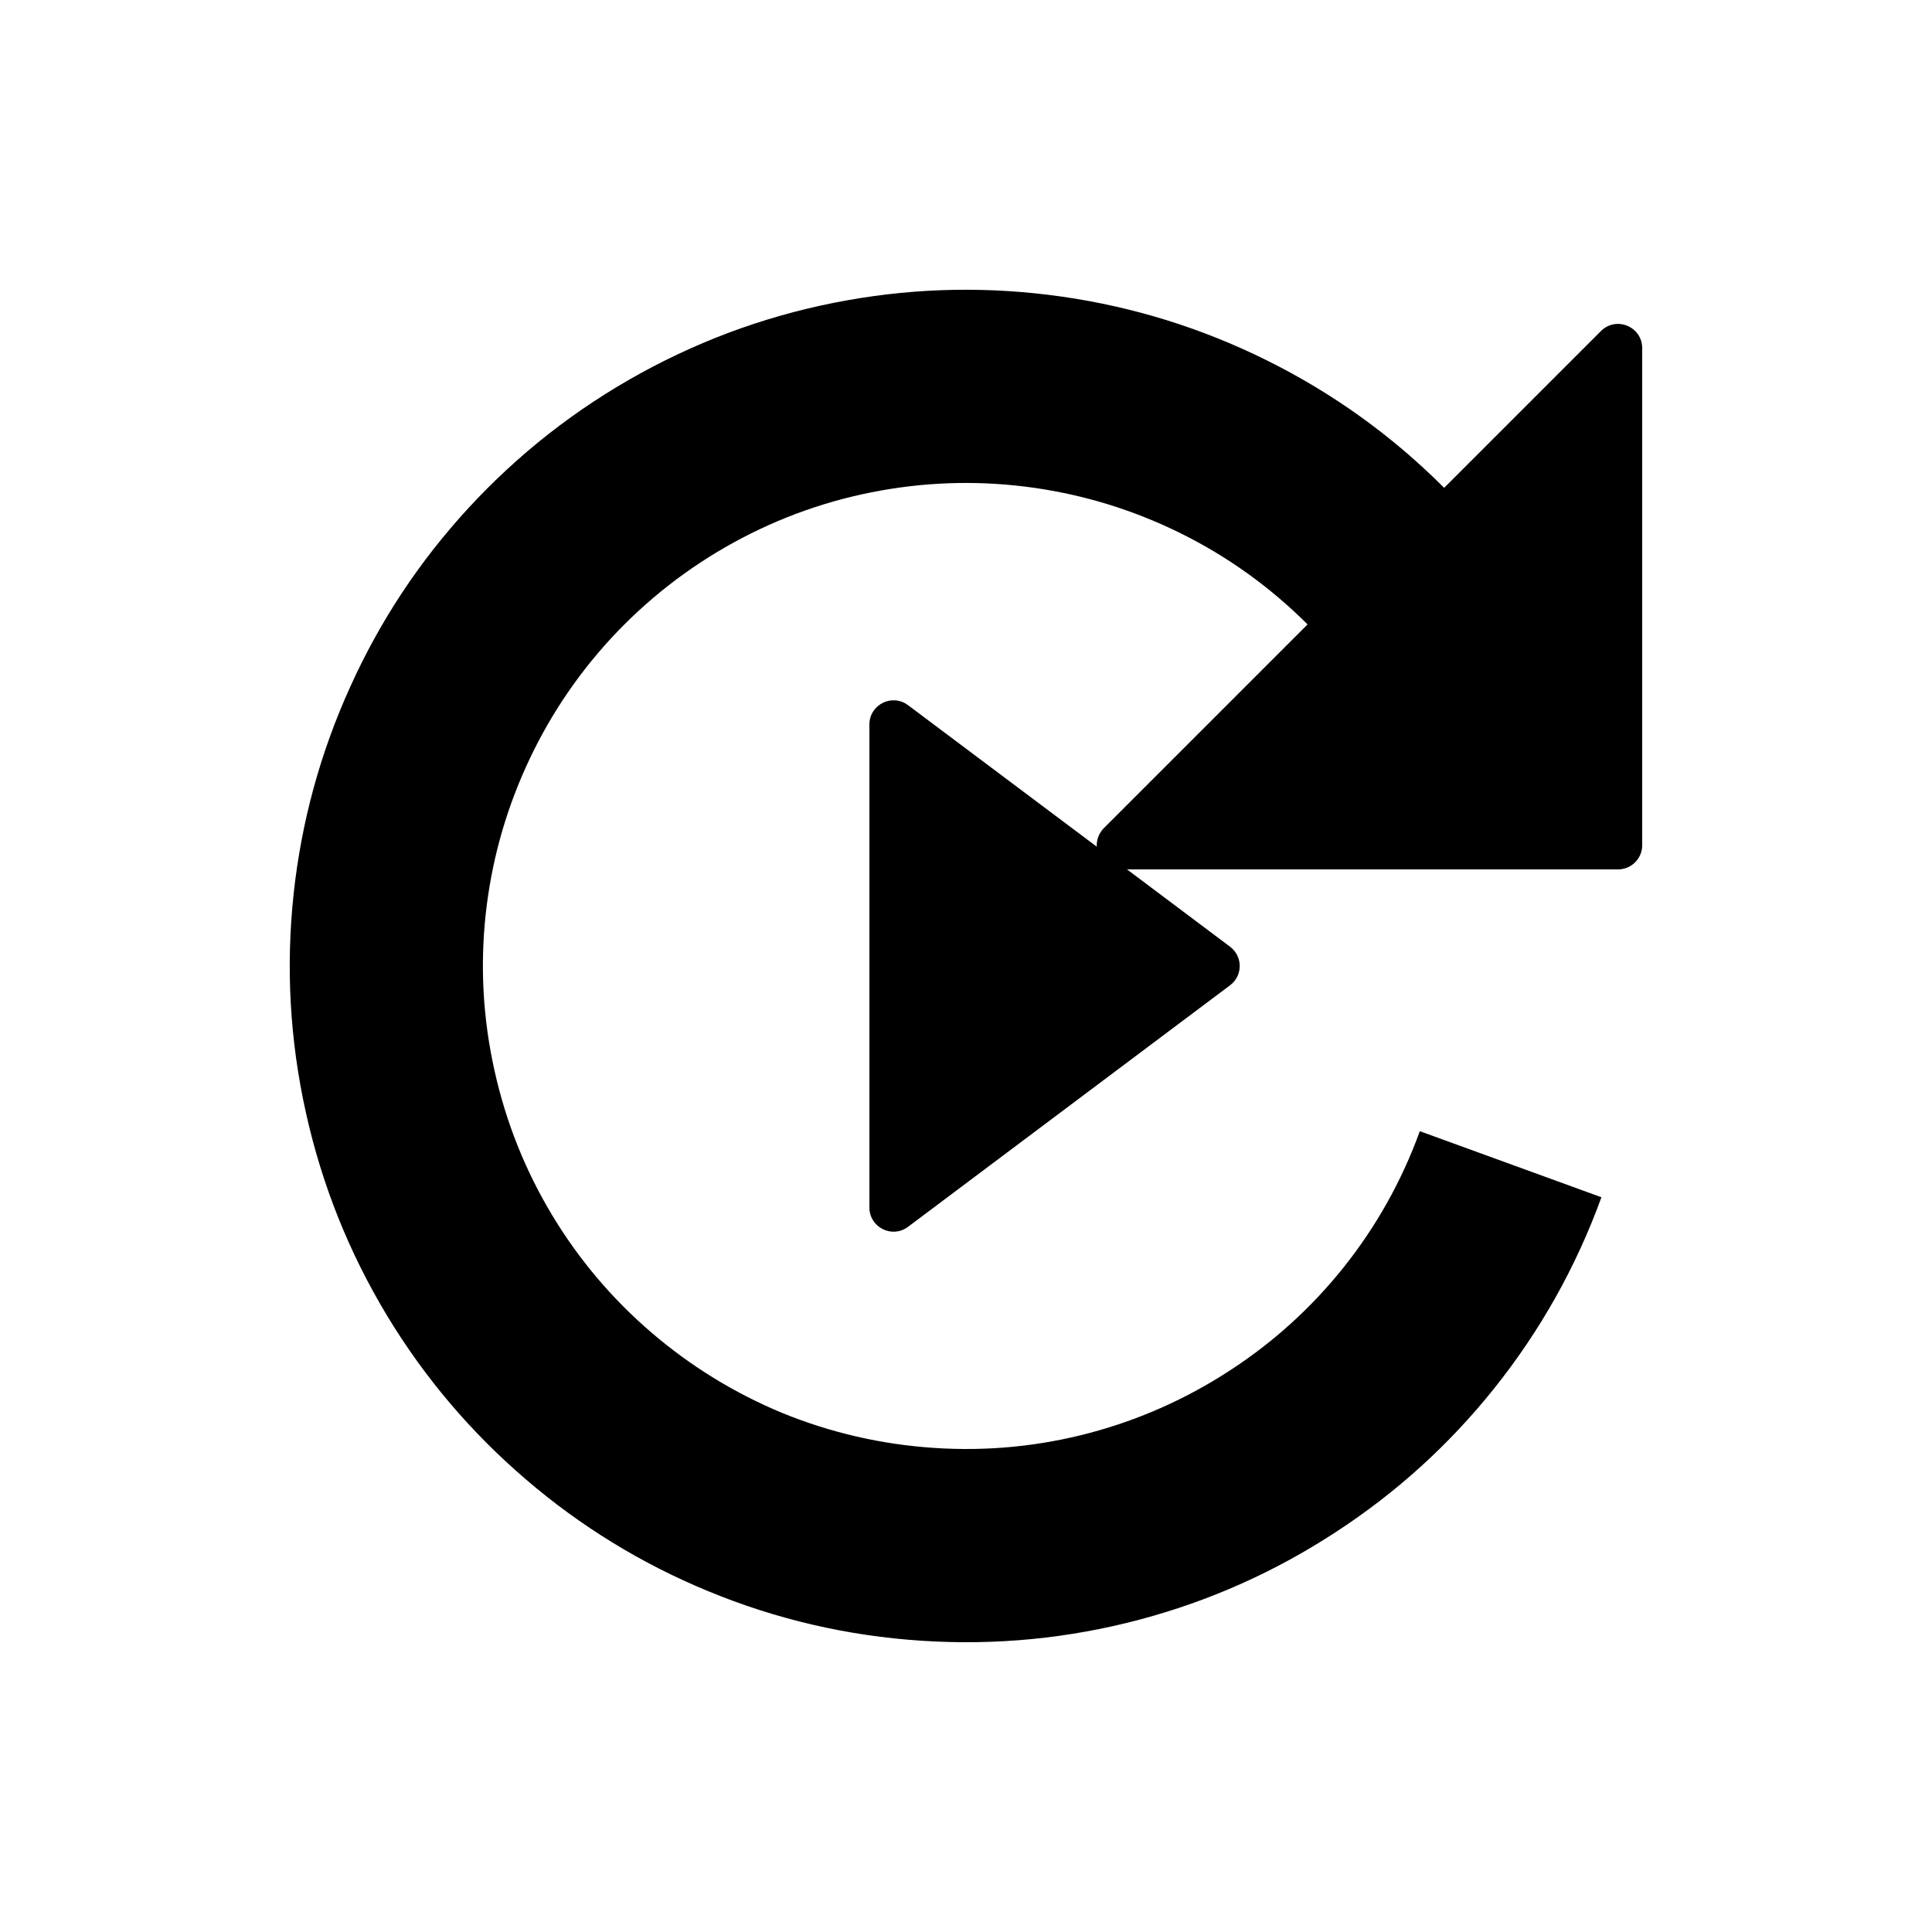
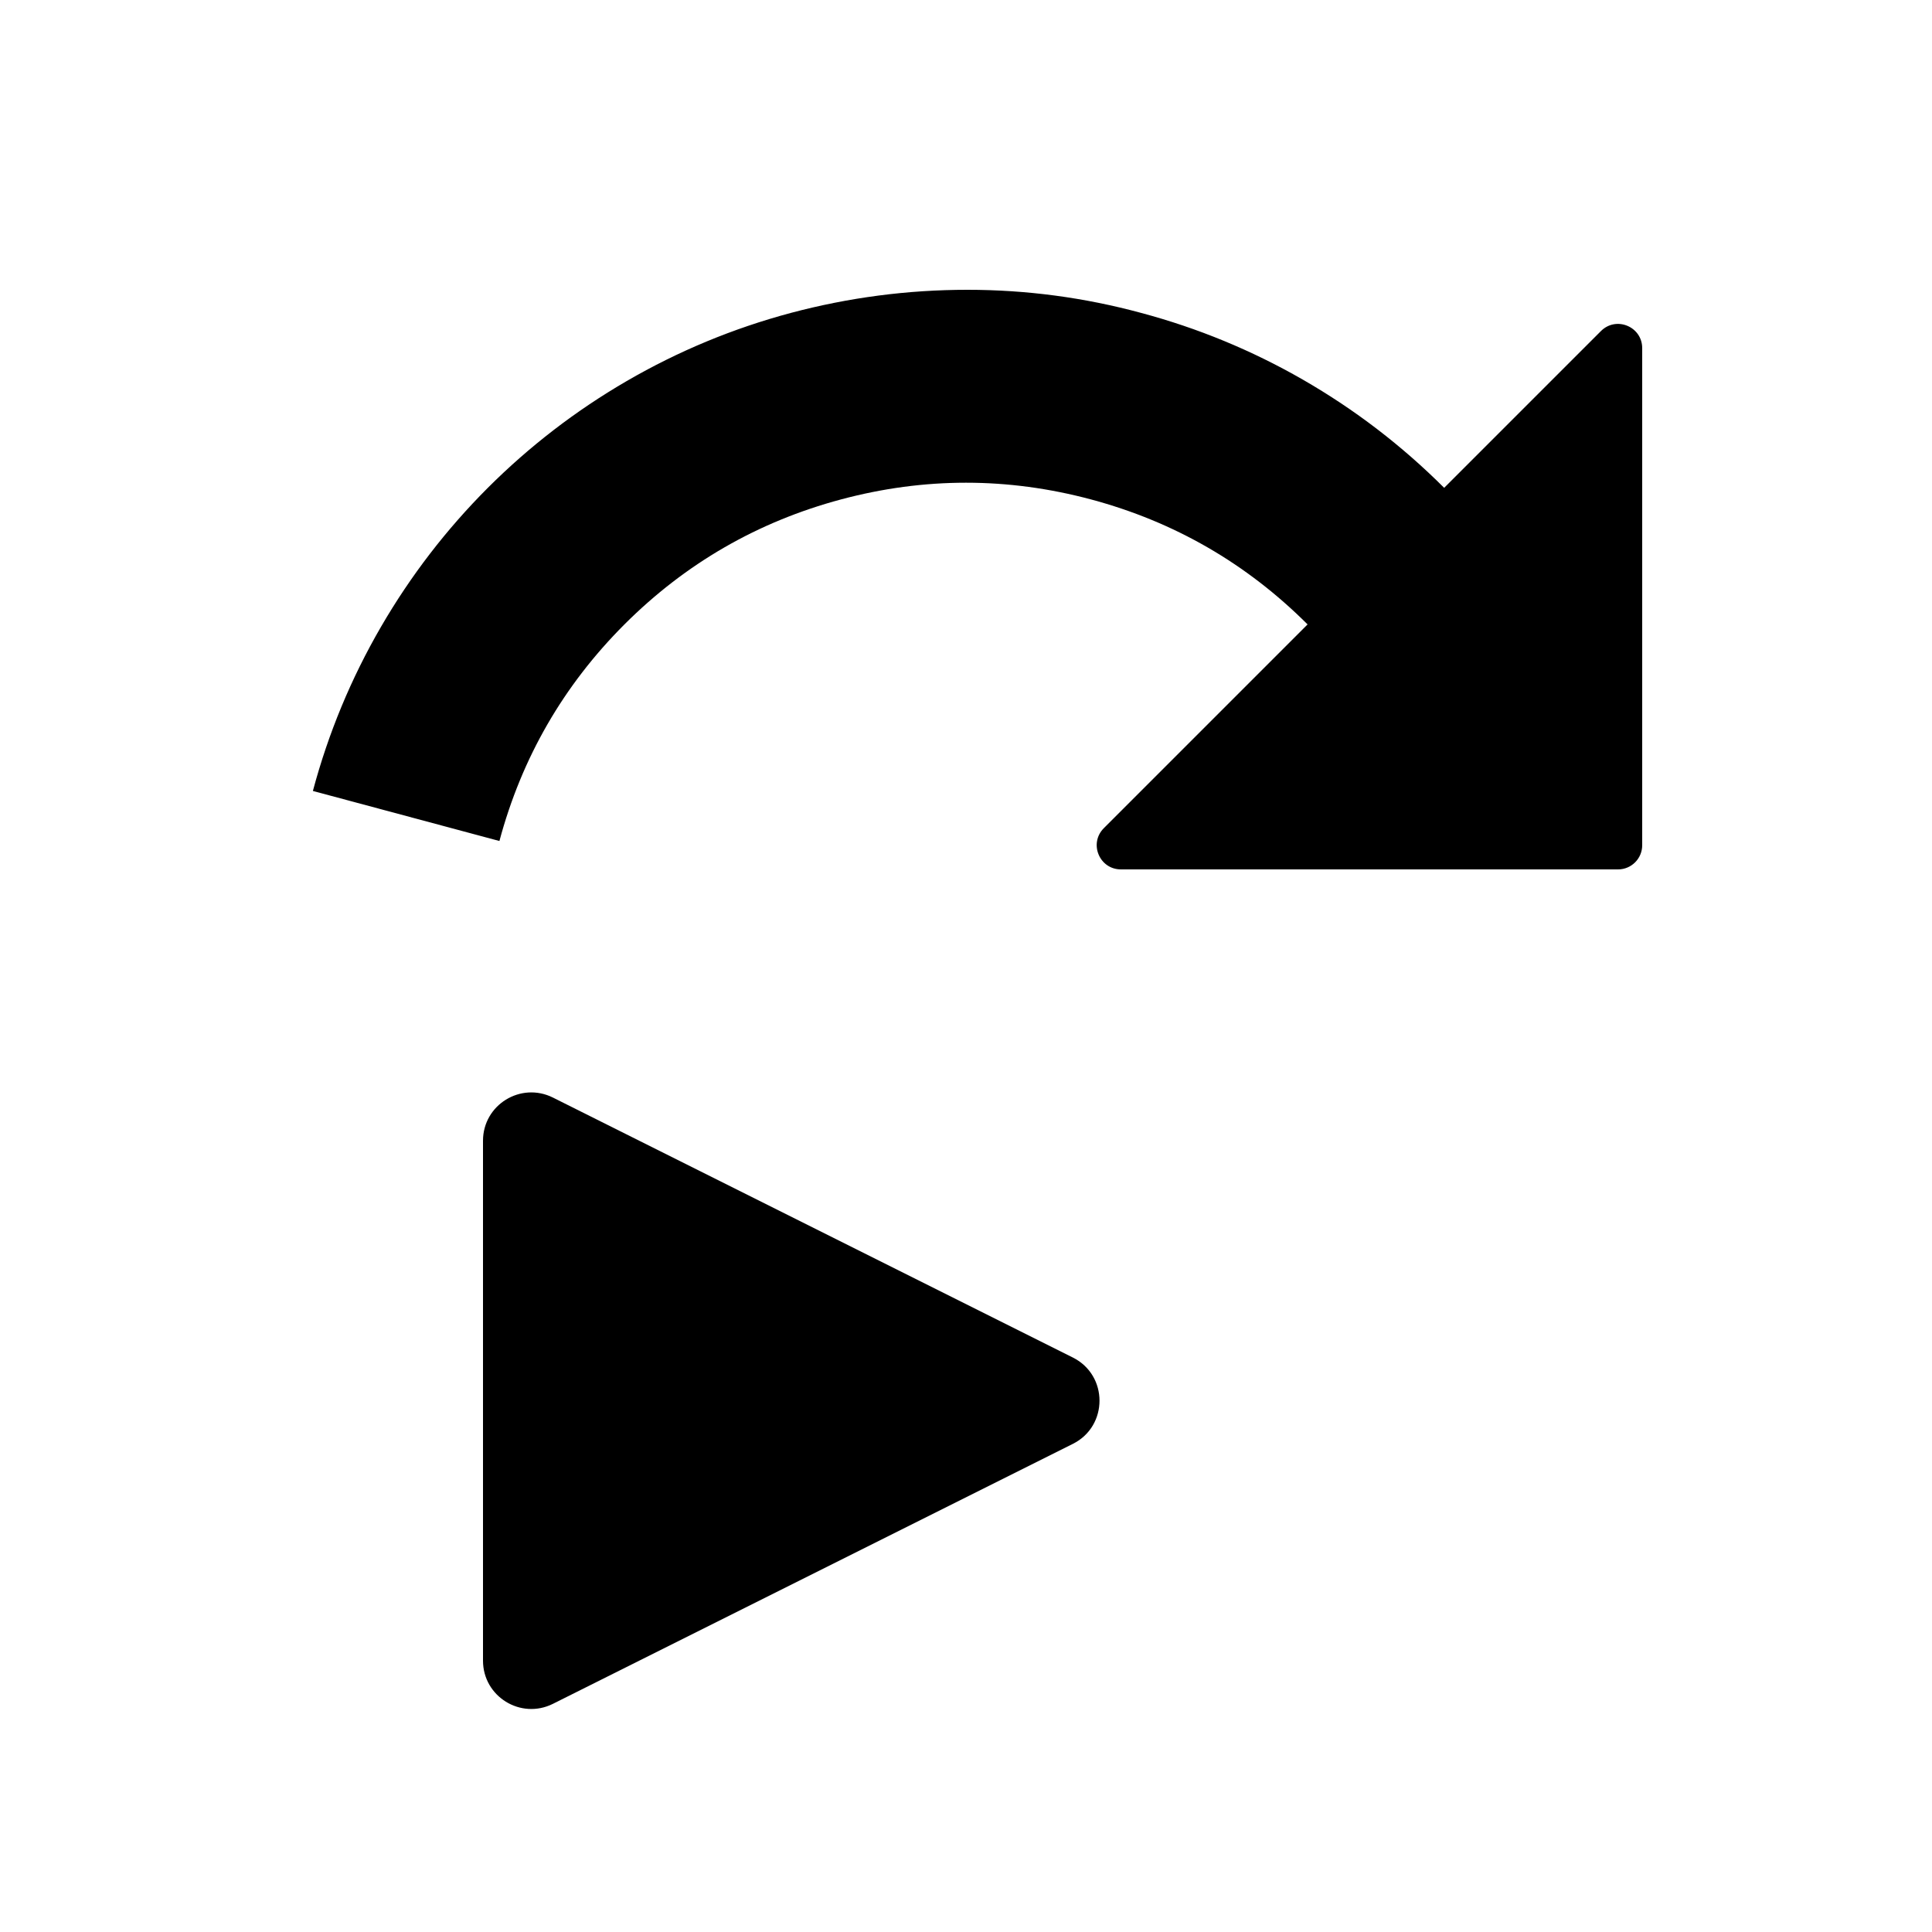
<svg xmlns="http://www.w3.org/2000/svg" viewBox="0 0 20 20" fill="currentColor">
-   <path id="primary" fill-rule="evenodd" d="M16.578 12.394Q16.184 13.477 15.466 14.375Q14.766 15.25 13.825 15.862Q12.885 16.476 11.802 16.765Q10.692 17.06 9.542 16.985Q8.392 16.91 7.331 16.472Q6.294 16.044 5.442 15.313Q4.59 14.582 4.01 13.625Q3.415 12.64 3.166 11.515Q2.917 10.39 3.04 9.25Q3.161 8.134 3.625 7.111Q4.087 6.088 4.846 5.263Q5.625 4.417 6.633 3.863Q7.643 3.309 8.774 3.108Q9.875 2.912 10.989 3.07Q12.101 3.229 13.105 3.726Q14.135 4.235 14.95 5.05L16.573 3.427C16.731 3.269 17 3.381 17 3.604L17 8.75C17 8.888 16.888 9 16.75 9L11.667 9L12.733 9.8C12.867 9.9 12.867 10.1 12.733 10.2L9.4 12.7C9.235 12.824 9 12.706 9 12.5L9 7.5C9 7.294 9.235 7.176 9.4 7.3L11.354 8.765C11.349 8.698 11.375 8.625 11.427 8.573L13.536 6.464Q12.953 5.882 12.219 5.519Q11.5 5.164 10.707 5.05Q9.912 4.937 9.125 5.077Q8.317 5.22 7.595 5.616Q6.875 6.012 6.318 6.616Q5.777 7.206 5.446 7.936Q5.115 8.667 5.028 9.463Q4.94 10.278 5.119 11.082Q5.297 11.886 5.721 12.588Q6.135 13.272 6.744 13.795Q7.354 14.317 8.093 14.625Q8.851 14.935 9.673 14.989Q10.495 15.043 11.287 14.832Q12.06 14.625 12.732 14.187Q13.404 13.75 13.905 13.125Q14.417 12.484 14.698 11.71L16.578 12.394Z" />
+   <path id="primary" fill-rule="evenodd" d="M3.239 8.188Q3.479 7.29 3.945 6.487Q4.404 5.697 5.05 5.05Q5.697 4.404 6.487 3.945Q7.29 3.479 8.188 3.239Q9.087 3 10.015 3Q10.929 3 11.812 3.239Q12.695 3.475 13.487 3.93Q14.292 4.393 14.95 5.05L16.573 3.427C16.731 3.269 17 3.381 17 3.604L17 8.75C17 8.888 16.888 9 16.75 9L11.604 9C11.381 9 11.269 8.731 11.427 8.573L13.536 6.464Q12.588 5.517 11.294 5.17Q10 4.824 8.706 5.17Q7.412 5.517 6.464 6.464Q5.517 7.412 5.17 8.706L3.239 8.188ZM5 11.809C5 11.437 5.391 11.196 5.724 11.362L11.106 14.053C11.474 14.237 11.474 14.763 11.106 14.947L5.724 17.638C5.391 17.804 5 17.563 5 17.191L5 11.809Z" />
</svg>
